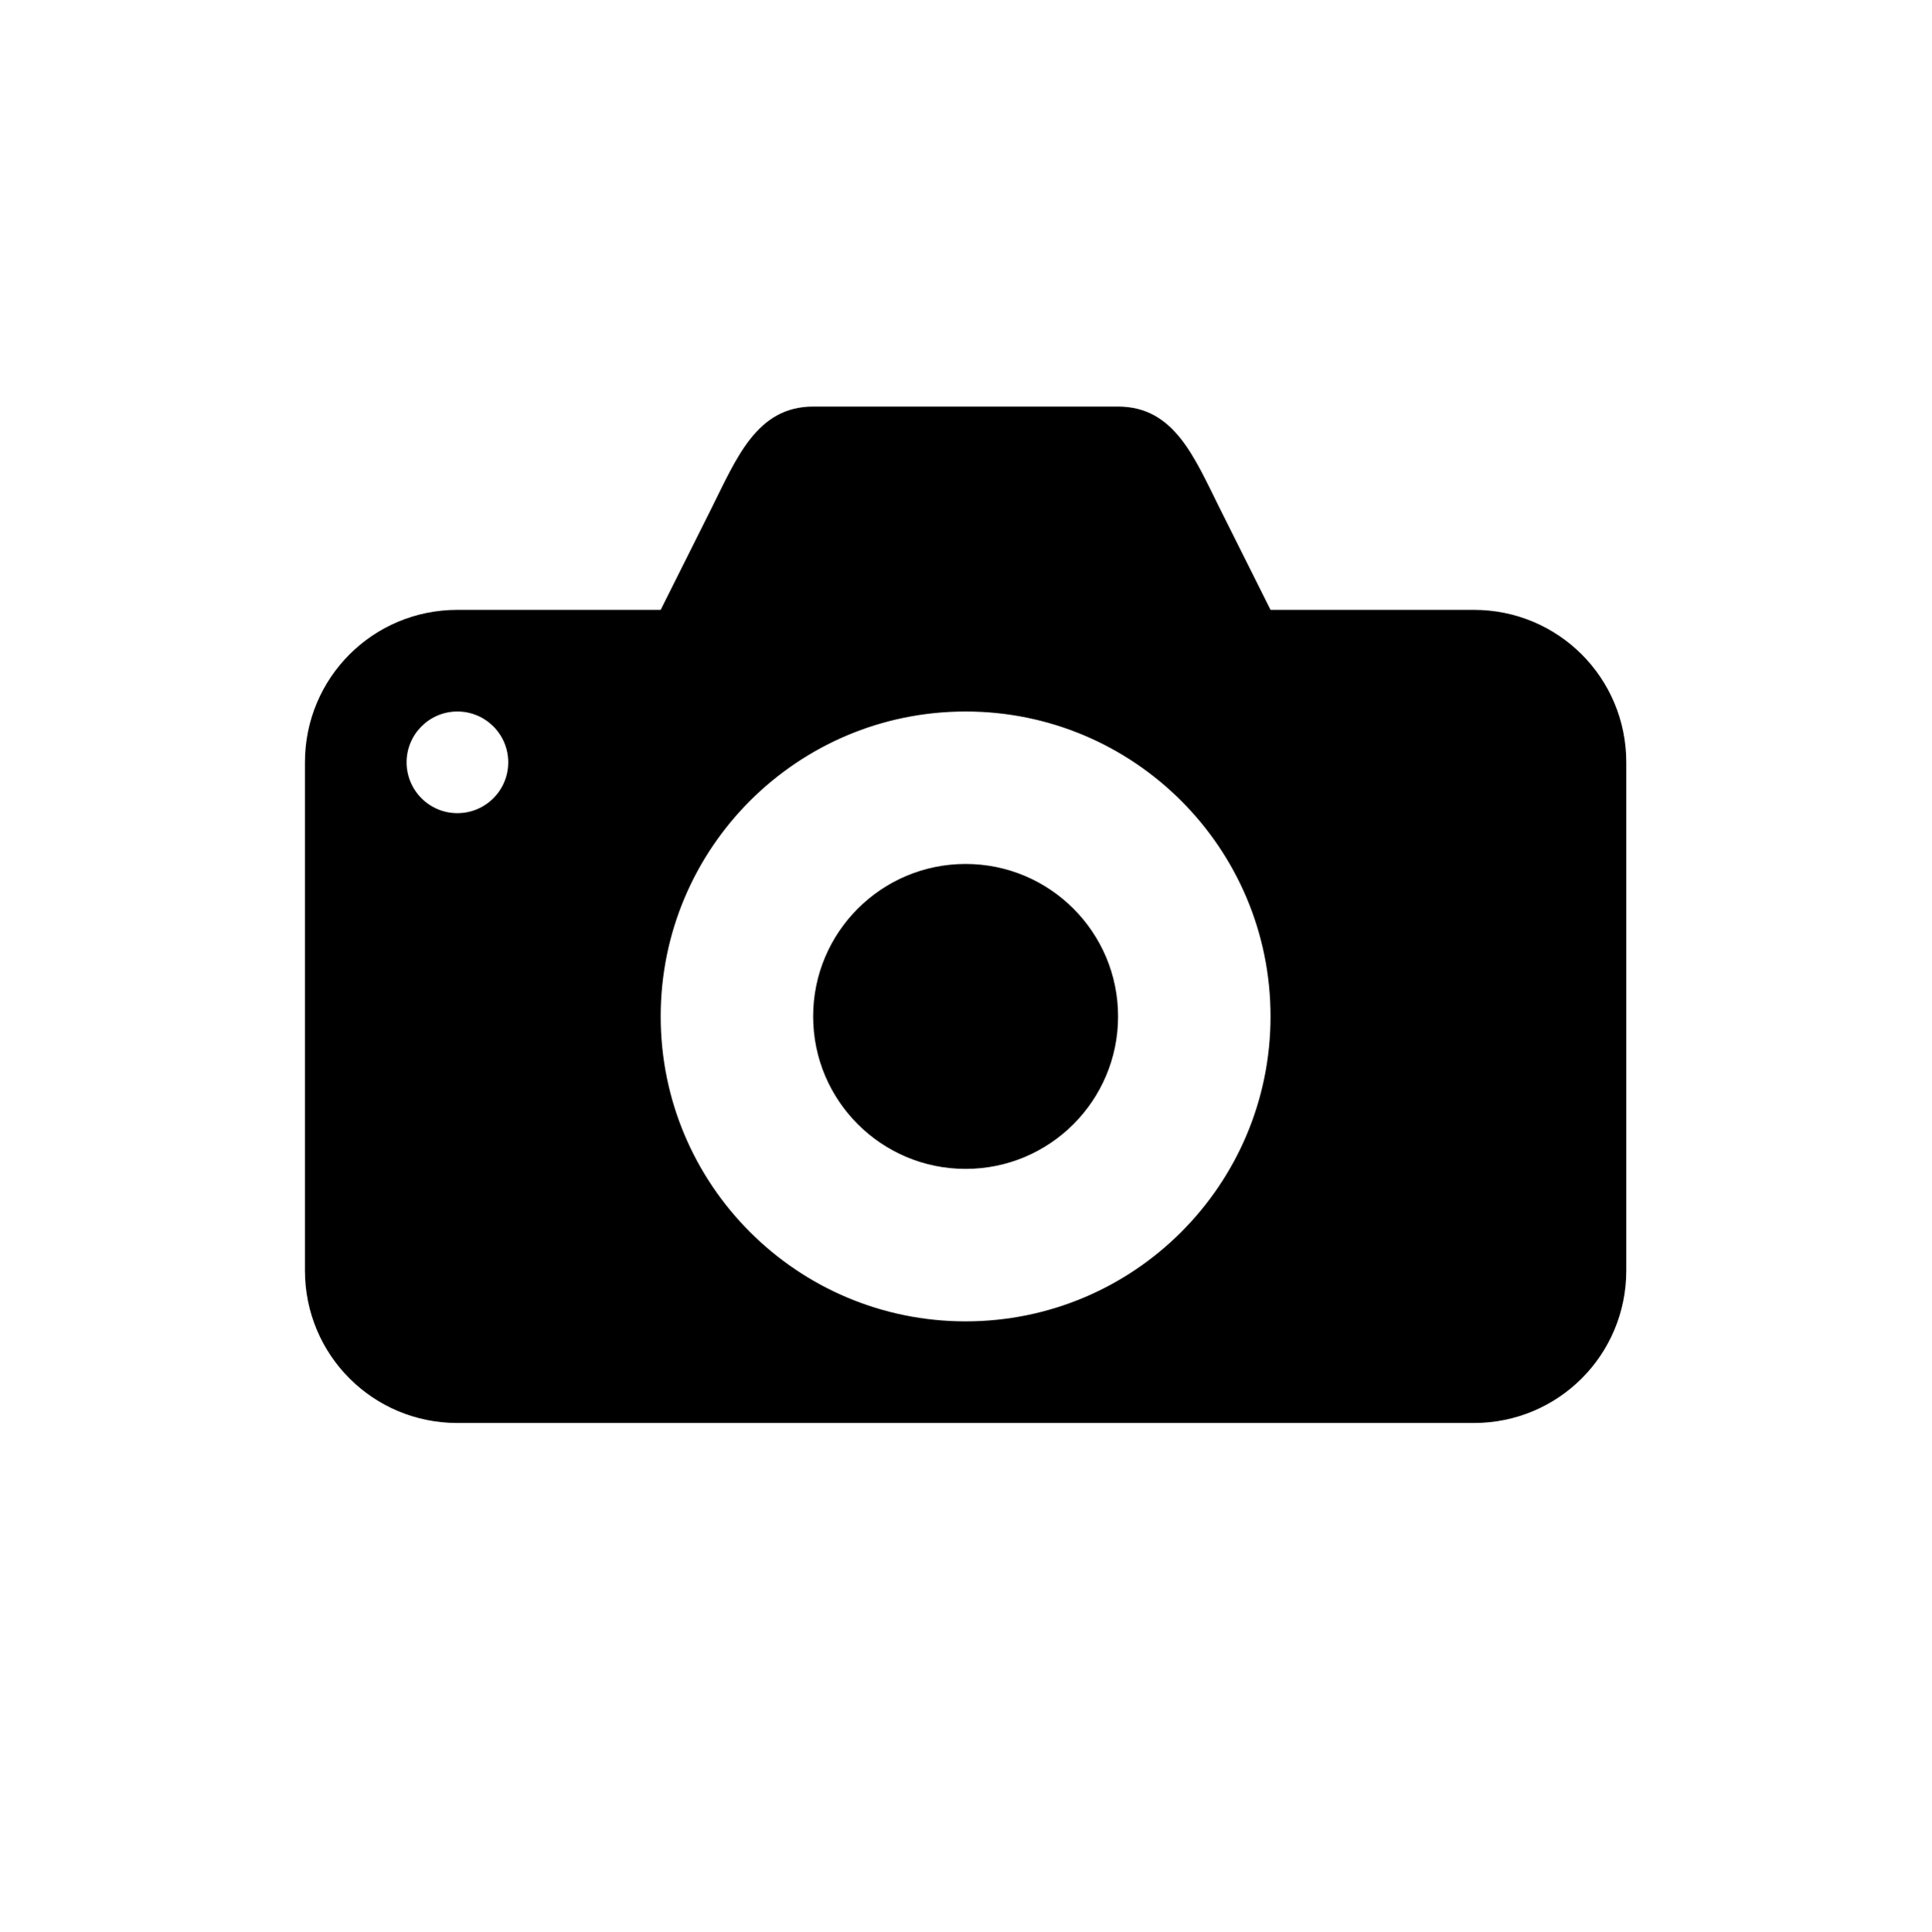
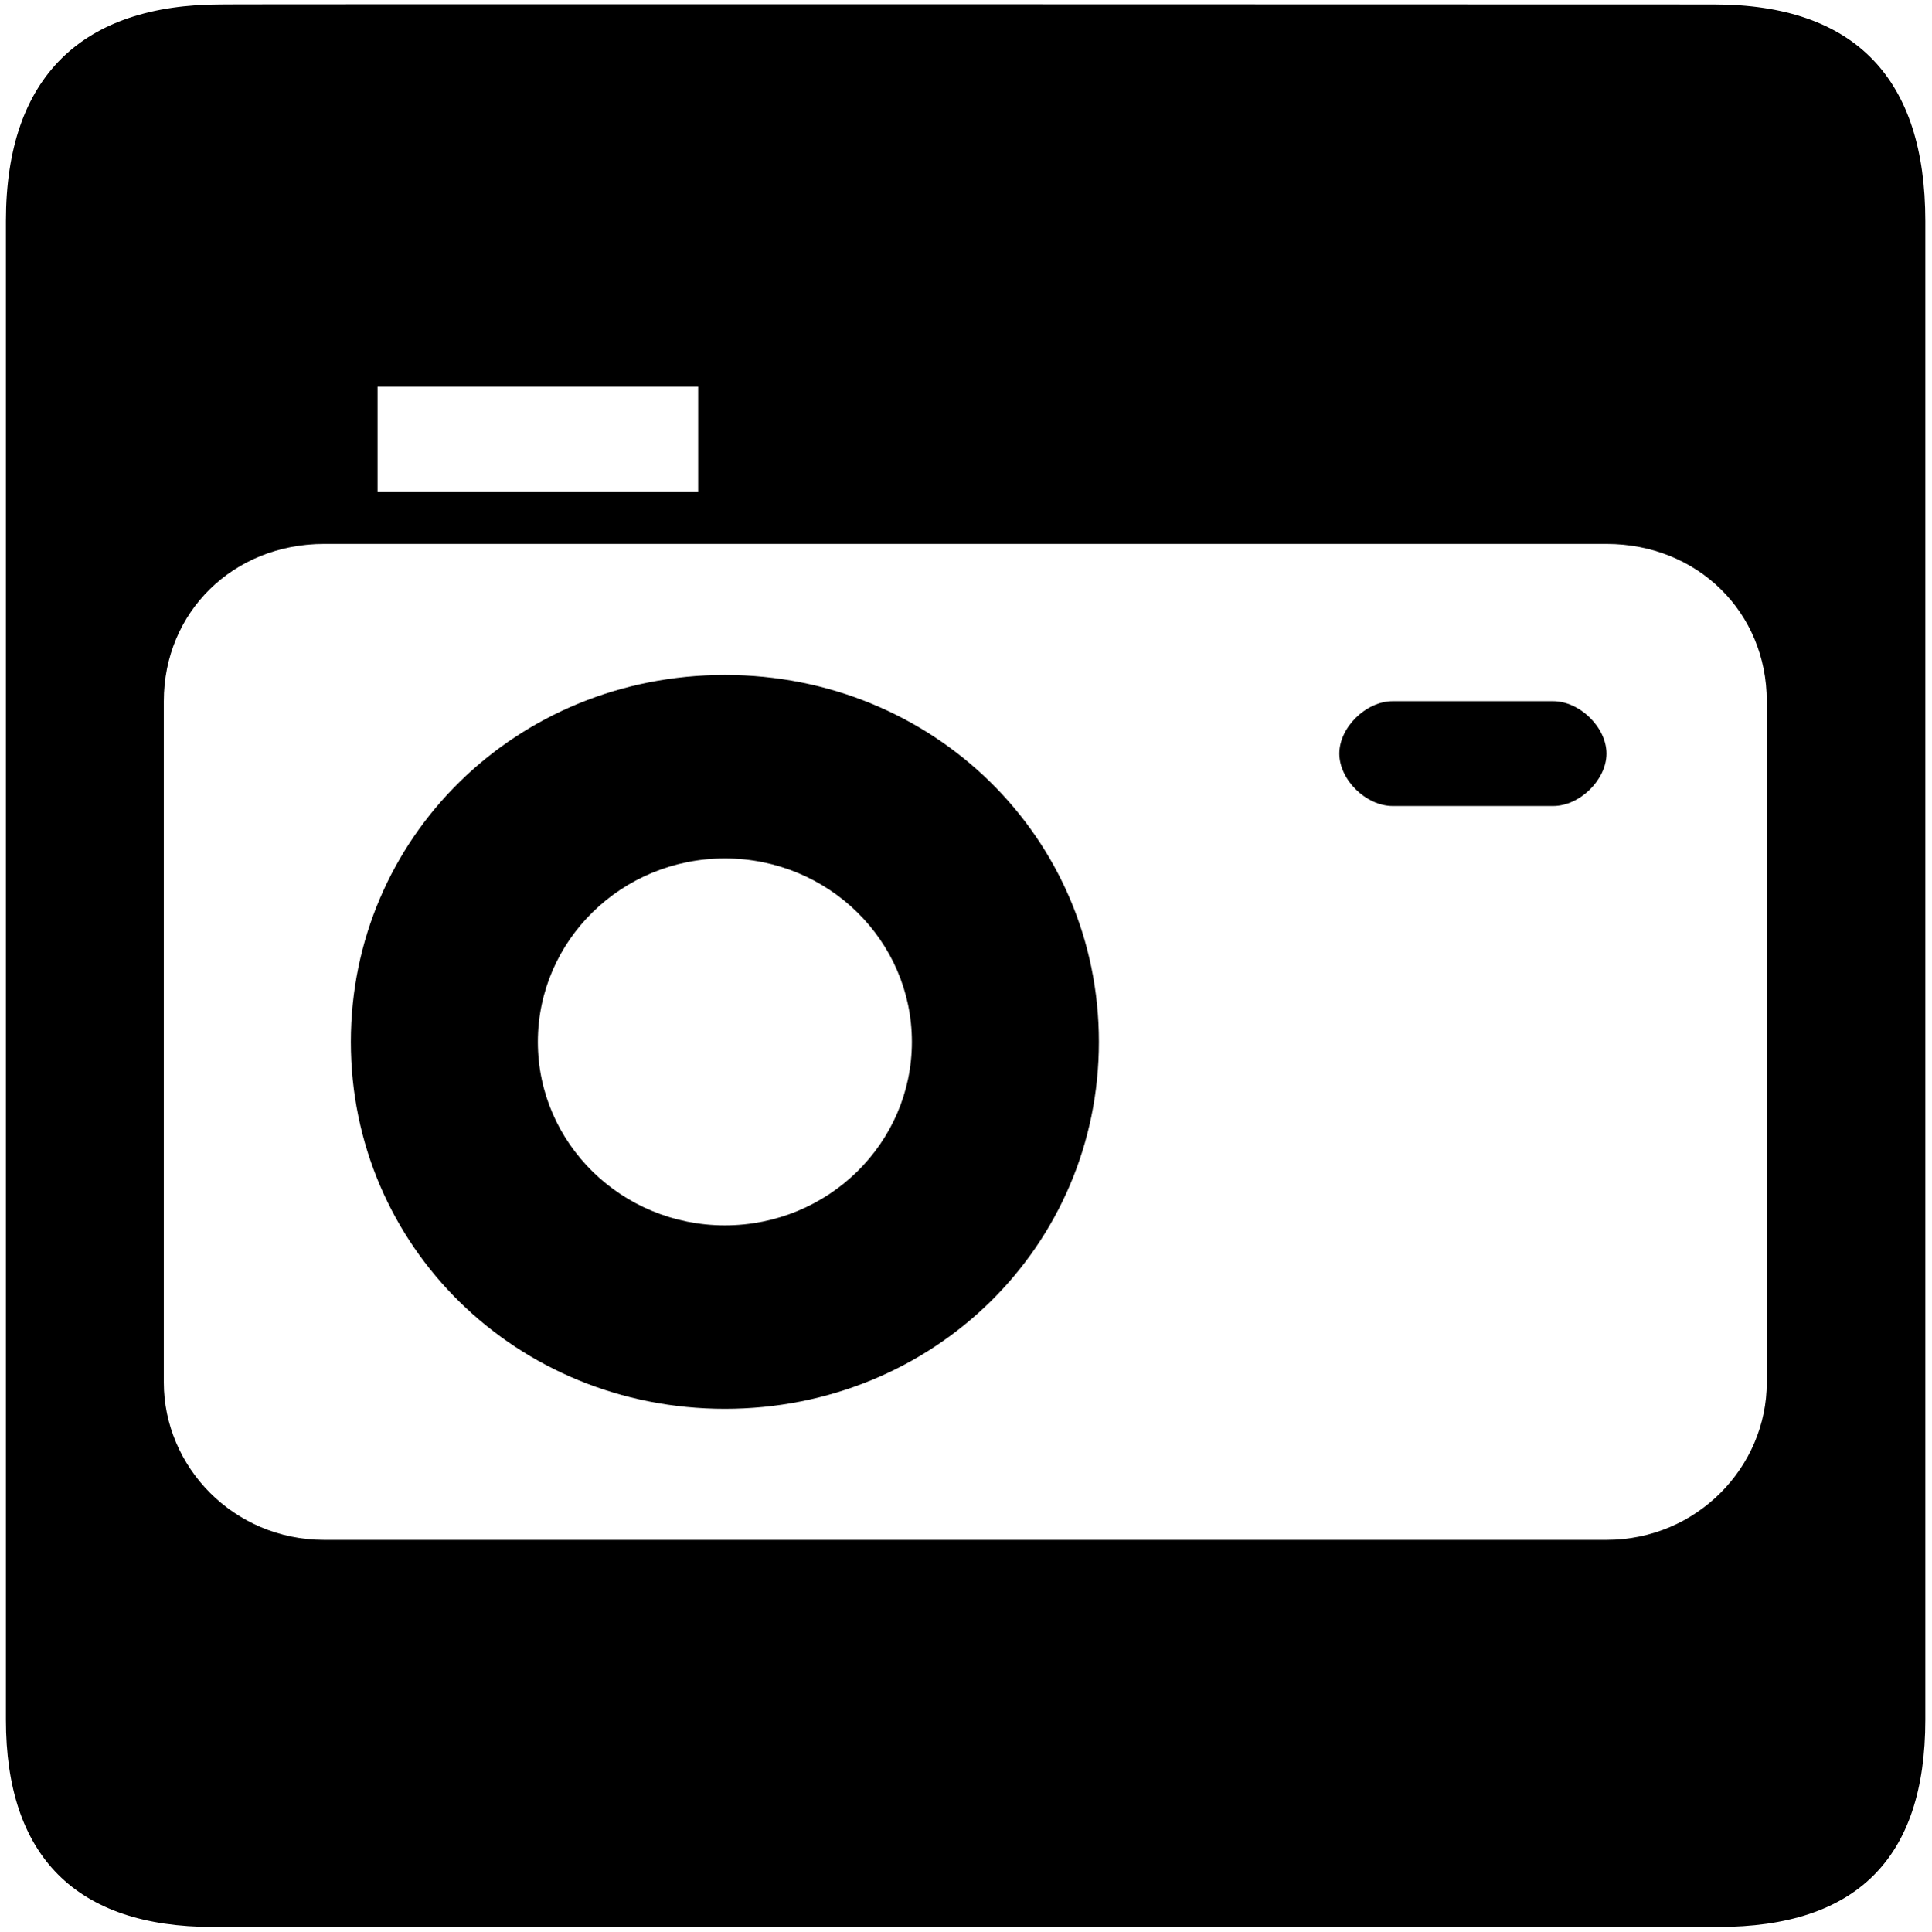
<svg width="580" height="580">
-   <path fill="param(fill)" fill-opacity="param(fill-opacity)" d="M 244.211 122.105 C 227.301 122.105 221.25 137.504 213.684 152.633 L 198.422 183.156 L 137.367 183.156 C 112 183.156 91.578 203.578 91.578 228.949 L 91.578 381.578 C 91.578 406.945 112 427.367 137.367 427.367 L 442.633 427.367 C 468 427.367 488.422 406.945 488.422 381.578 L 488.422 228.949 C 488.422 203.578 468 183.156 442.633 183.156 L 381.578 183.156 L 366.316 152.633 C 358.684 137.367 352.699 122.105 335.789 122.105 Z M 137.367 213.684 C 145.797 213.684 152.633 220.52 152.633 228.949 C 152.633 237.375 145.797 244.211 137.367 244.211 C 128.941 244.211 122.105 237.375 122.105 228.949 C 122.105 220.52 128.941 213.684 137.367 213.684 Z M 290 213.684 C 340.578 213.684 381.578 254.684 381.578 305.262 C 381.578 355.844 340.578 396.844 290 396.844 C 239.422 396.844 198.422 355.844 198.422 305.262 C 198.422 254.684 239.422 213.684 290 213.684 Z M 290 259.473 C 264.711 259.473 244.211 279.977 244.211 305.262 C 244.211 330.551 264.711 351.051 290 351.051 C 315.289 351.051 335.789 330.551 335.789 305.262 C 335.789 279.977 315.289 259.473 290 259.473 Z M 290 259.473 " stroke="param(outline)" stroke-opacity="param(outline-opacity)" stroke-width="param(outline-width)" />
+   <path fill="param(fill)" fill-opacity="param(fill-opacity)" d="M 66.348 1.34 C 25.012 1.34 1.777 22.707 1.777 66.371 L 1.777 516.492 C 1.777 557.336 22.672 578.723 63.969 578.723 L 516 578.723 C 557.305 578.723 578.227 558.406 578.227 516.492 L 578.227 66.371 C 578.227 23.773 557.305 1.34 514.707 1.34 C 514.707 1.34 66.207 1.195 66.355 1.34 Z M 113.387 116.129 L 209.672 116.129 L 209.672 147.613 L 113.387 147.613 Z M 97.34 163.355 L 482.477 163.355 C 509.758 163.355 530.617 183.82 530.617 210.582 L 530.617 415.234 C 530.617 440.422 509.758 462.465 482.477 462.465 L 97.34 462.465 C 70.059 462.465 49.195 440.422 49.195 415.234 L 49.195 210.582 C 49.195 183.82 70.059 163.355 97.34 163.355 Z M 217.699 202.711 C 155.113 202.711 105.367 251.516 105.367 312.91 C 105.367 374.309 155.113 423.113 217.699 423.113 C 280.281 423.113 330.027 374.312 330.027 312.91 C 330.027 251.516 280.281 202.711 217.699 202.711 Z M 418.289 210.582 C 410.266 210.582 402.238 218.453 402.238 226.324 C 402.238 234.195 410.266 242.07 418.289 242.07 L 466.43 242.07 C 474.453 242.07 482.477 234.195 482.477 226.324 C 482.477 218.453 474.453 210.582 466.43 210.582 Z M 217.699 257.812 C 248.719 257.812 273.863 282.48 273.863 312.91 C 273.863 343.344 248.719 368.012 217.699 368.012 C 186.68 368.012 161.531 343.344 161.531 312.91 C 161.531 282.48 186.68 257.812 217.699 257.812 Z M 217.699 257.812 " stroke="param(outline)" stroke-opacity="param(outline-opacity)" stroke-width="param(outline-width)" />
</svg>
